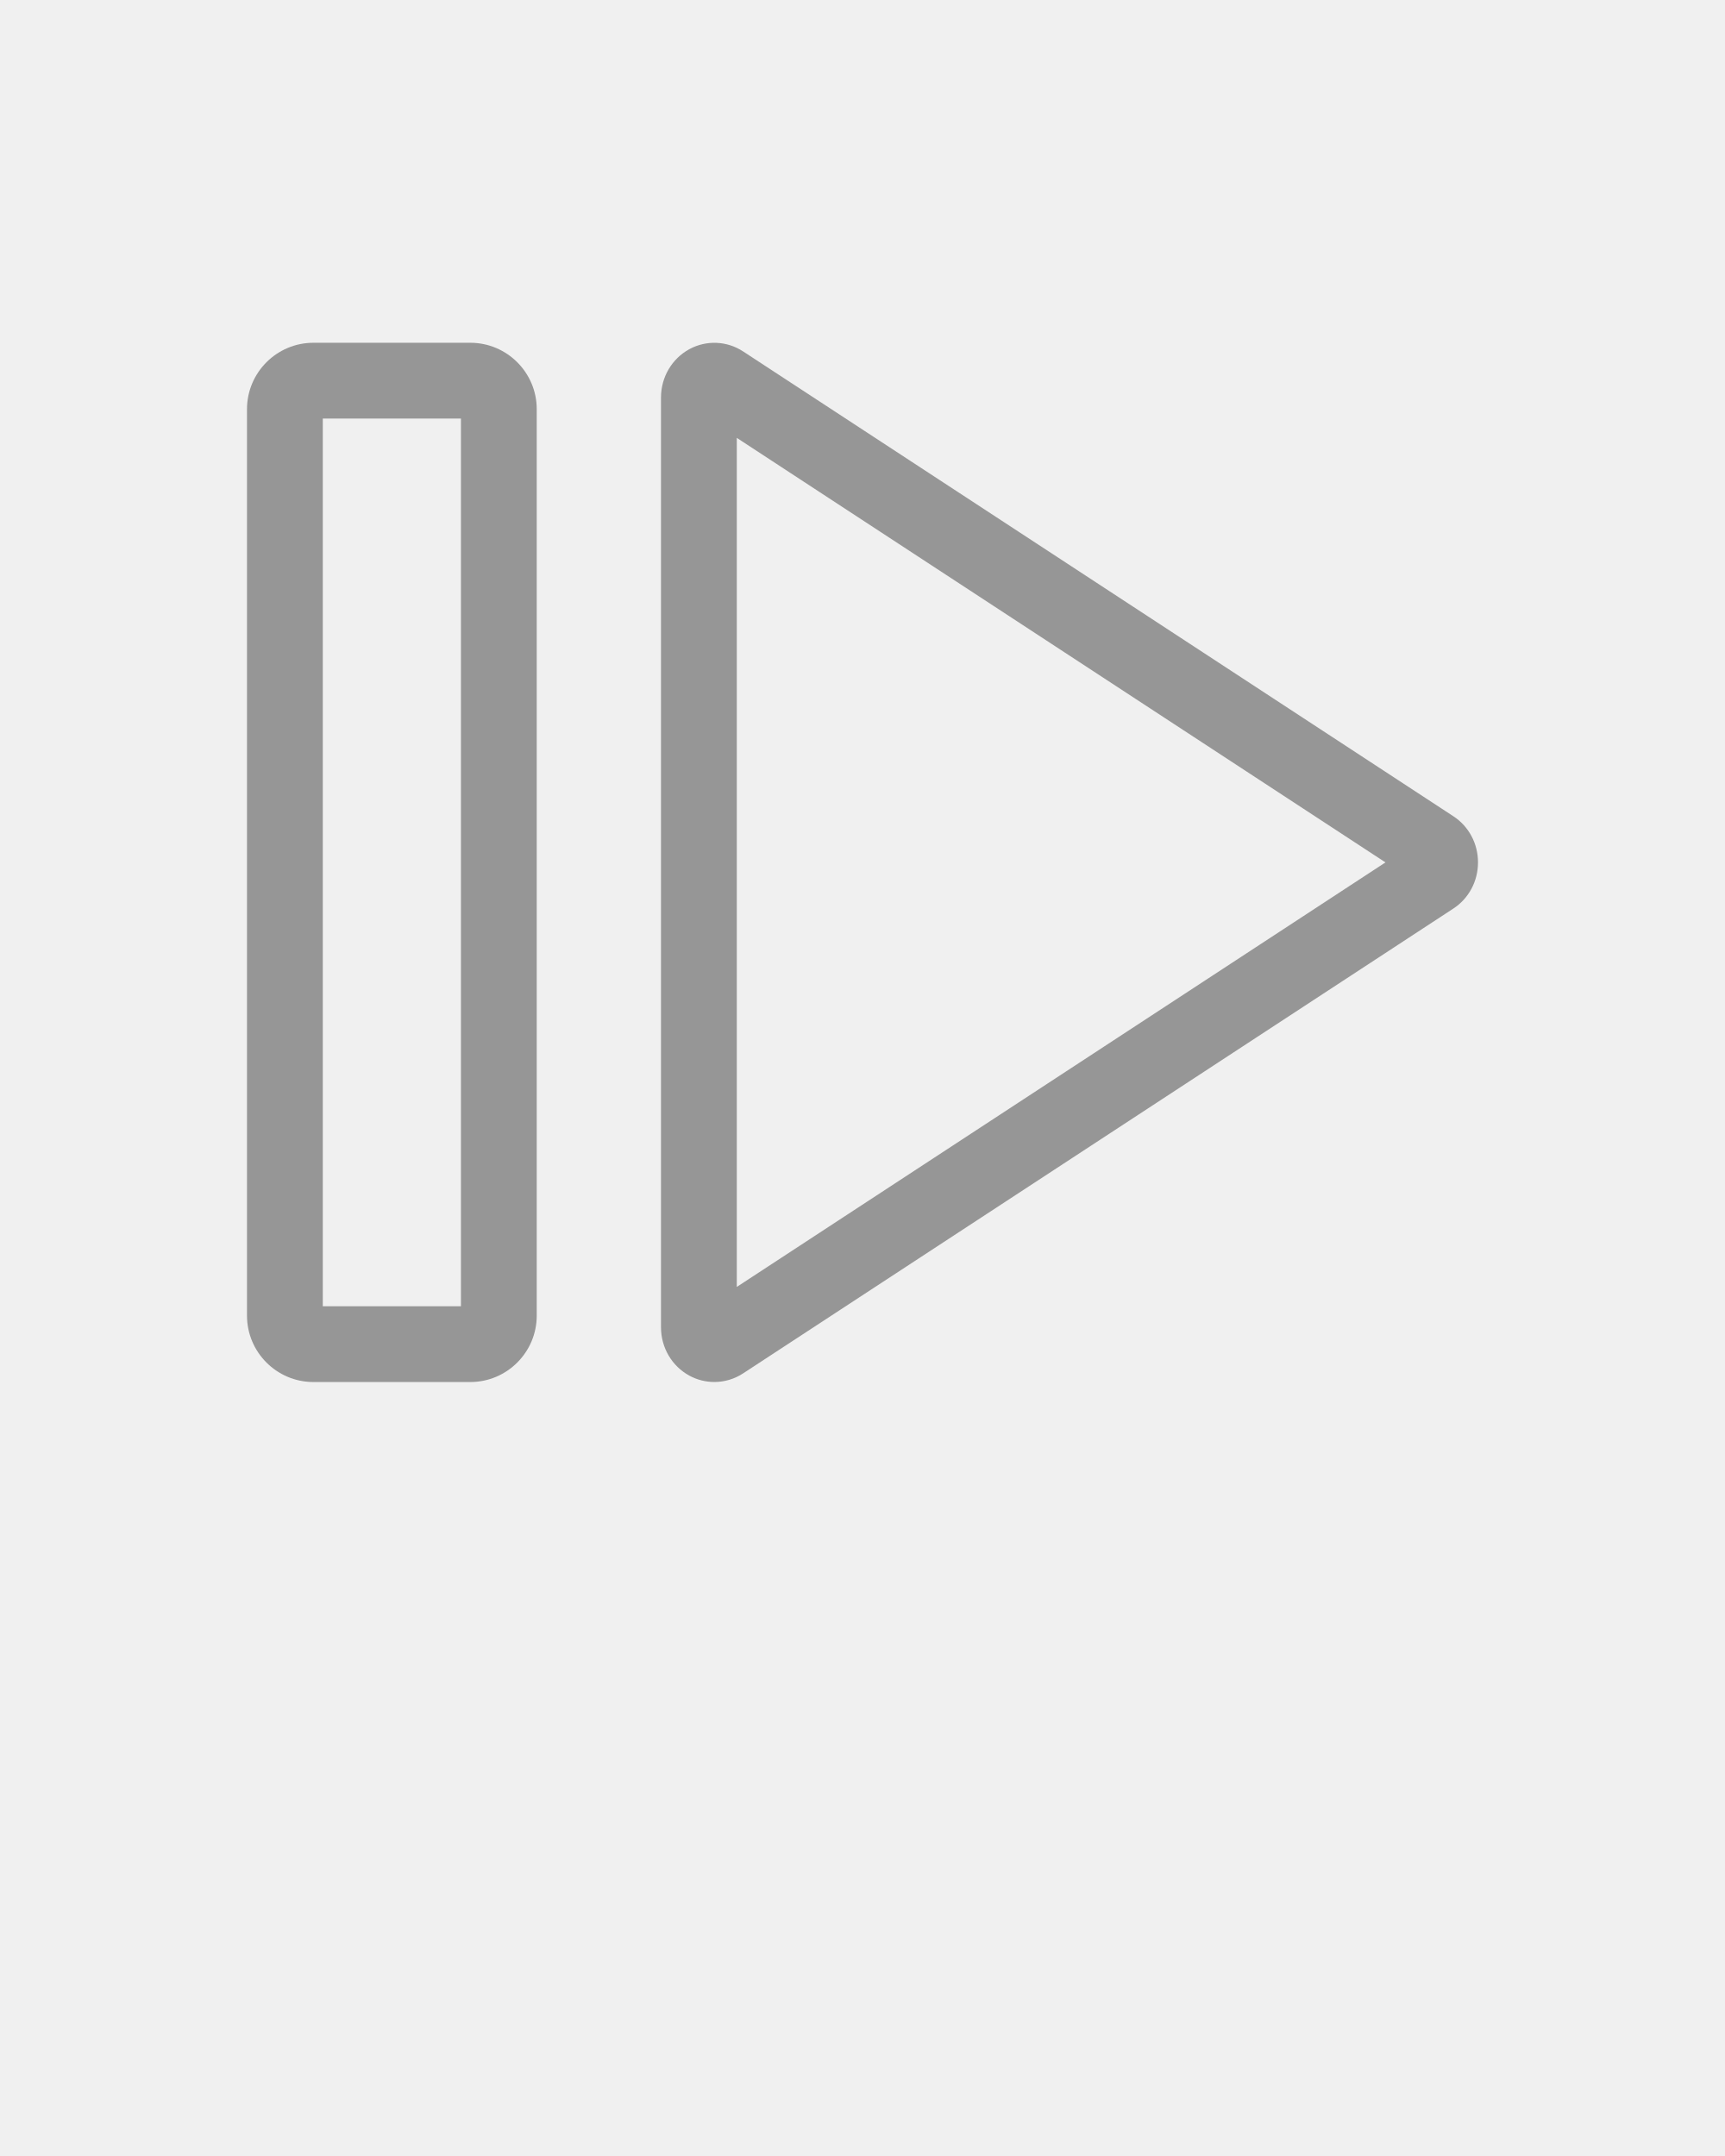
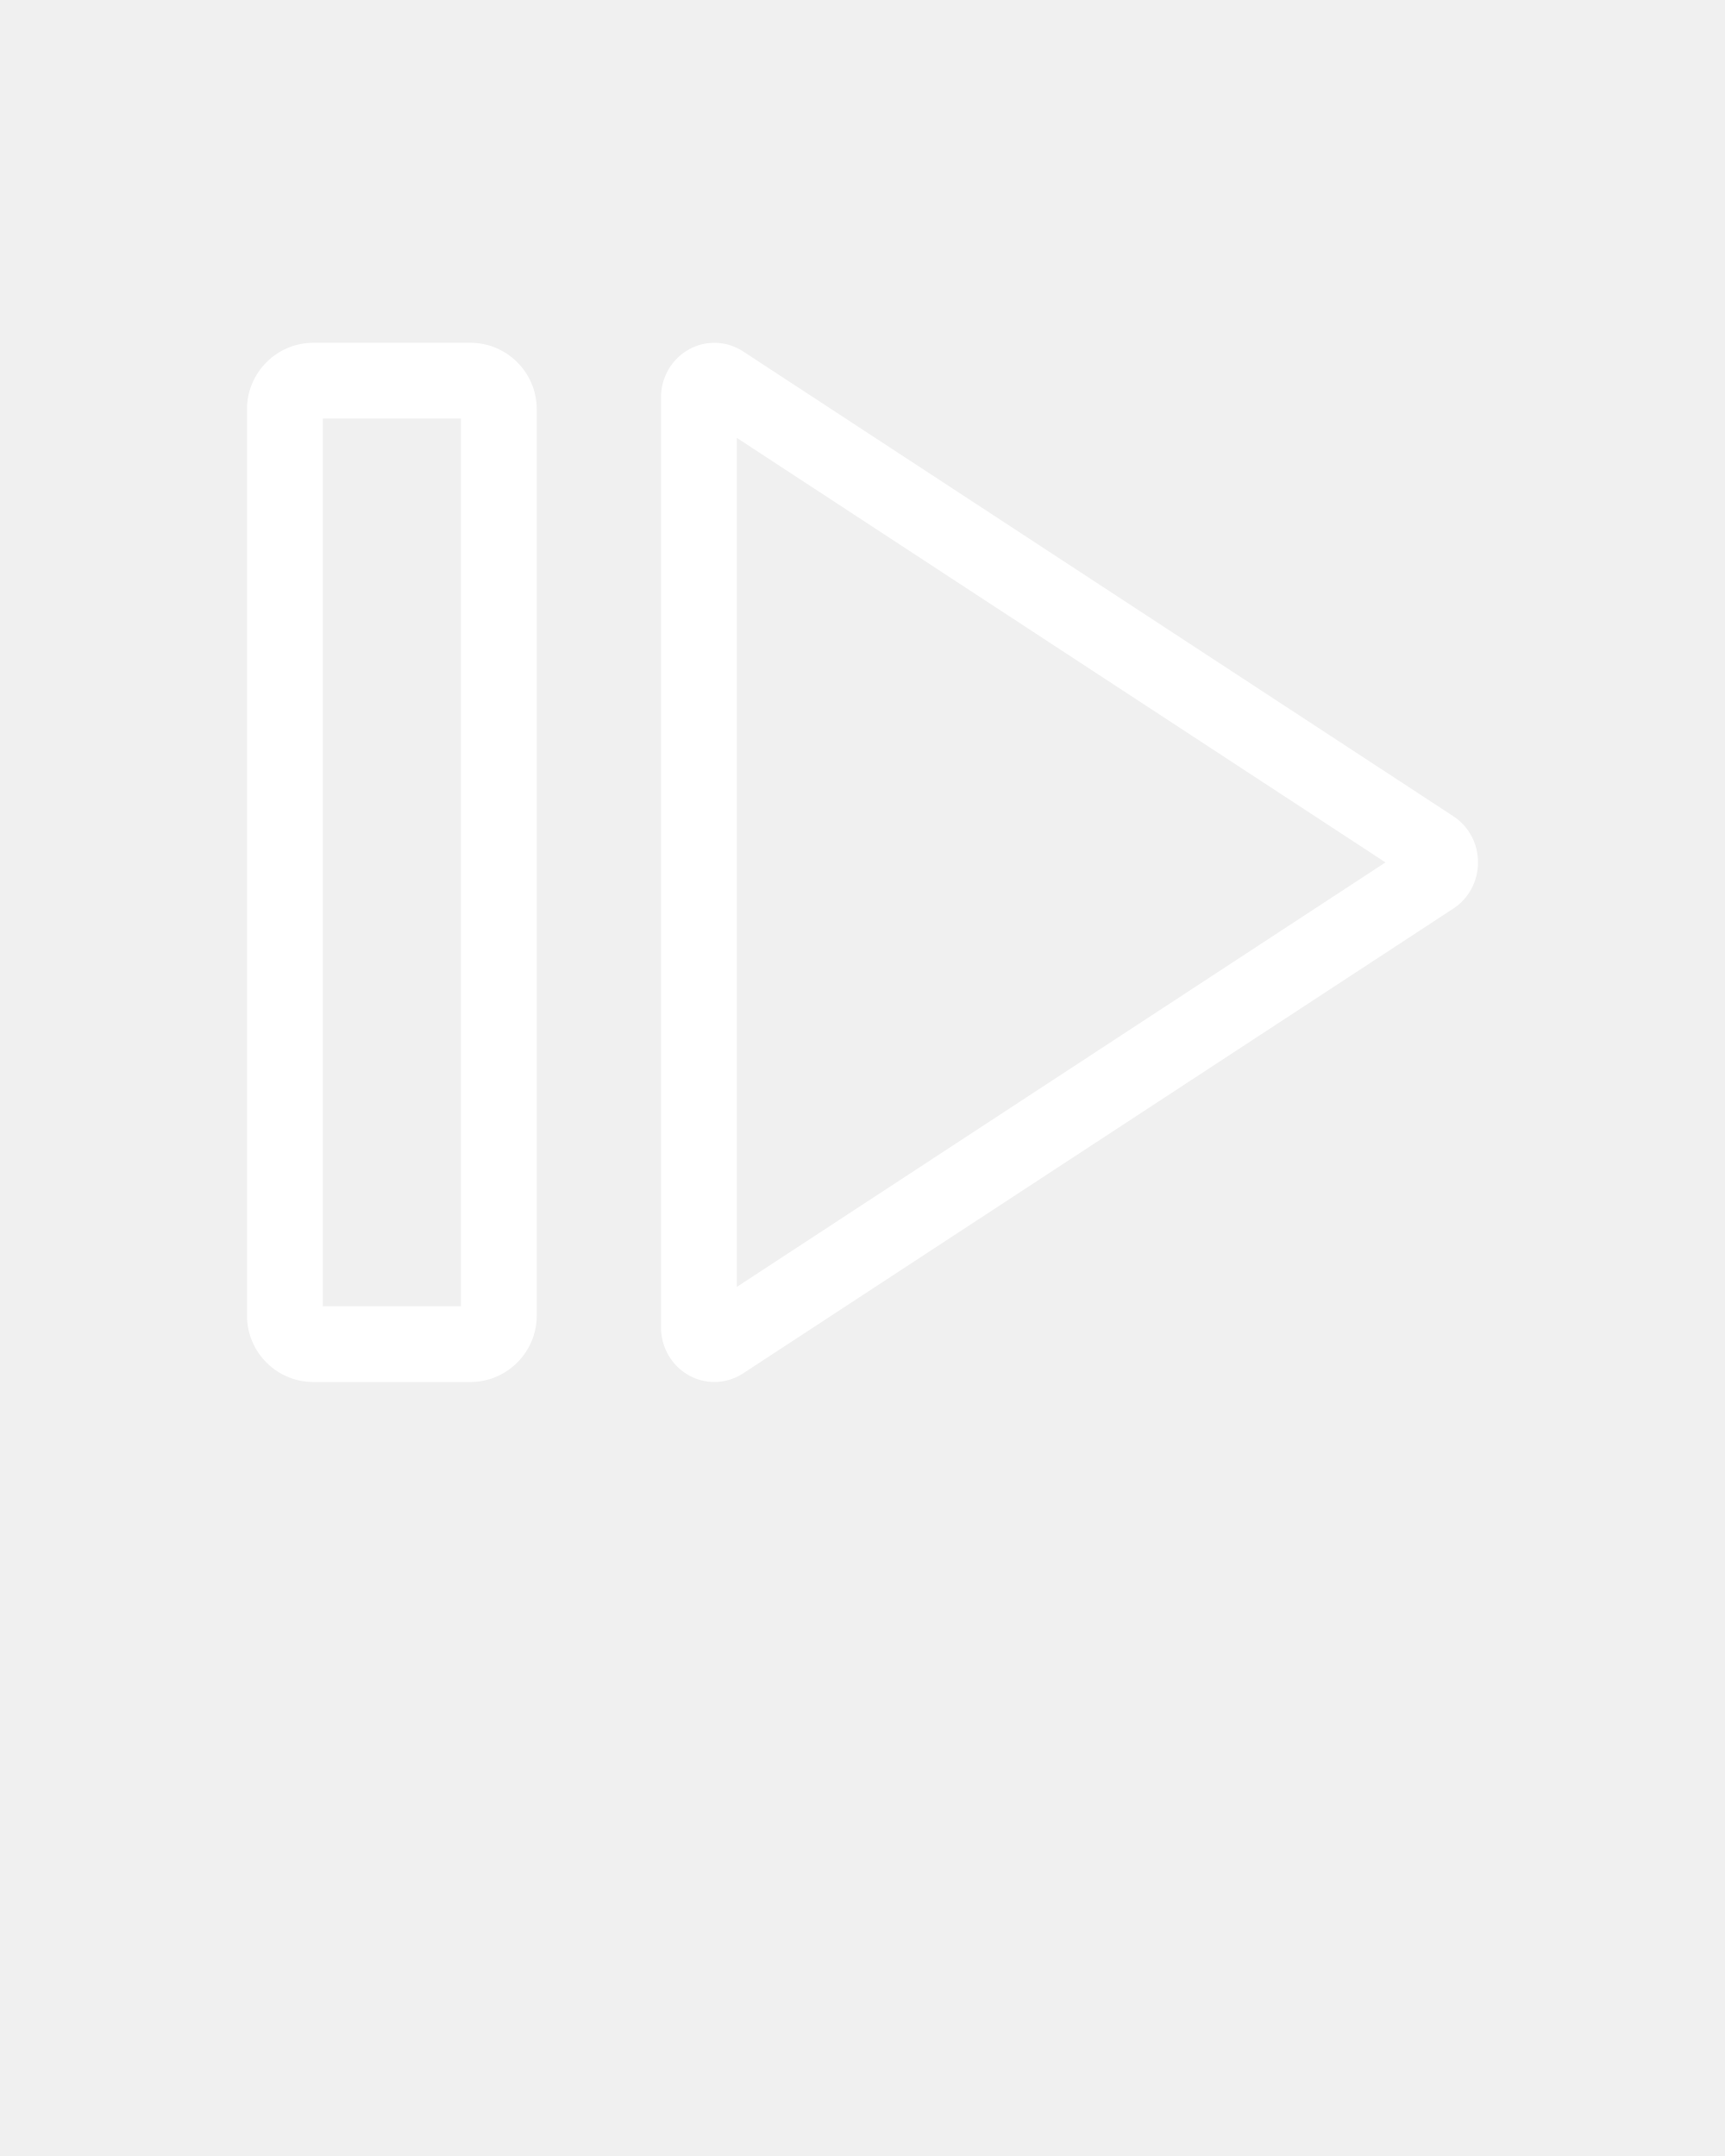
<svg xmlns="http://www.w3.org/2000/svg" version="1.1" x="0px" y="0px" viewBox="0 0 1024 1280" xml:space="preserve">
  <g>
    <g>
-       <path fill="rgb(150, 150, 150)" d="M424.05,820.48c-5.06,0-10.13-1.24-14.75-3.73c-10.44-5.64-16.92-16.66-16.92-28.77V236.02c0-12.1,6.48-23.12,16.91-28.76    c10.05-5.43,22.24-4.91,31.81,1.36l256.1,167.62L862.75,484.6c9.16,5.99,14.63,16.23,14.63,27.4s-5.47,21.41-14.63,27.4    L441.1,815.38C435.94,818.76,430,820.48,424.05,820.48z M416.46,777.72c-0.01,0.01-0.02,0.01-0.03,0.02L416.46,777.72z     M437.38,259.96v504.07L822.44,512L632.13,387.43L437.38,259.96z" />
+       <path fill="white" d="M424.05,820.48c-5.06,0-10.13-1.24-14.75-3.73c-10.44-5.64-16.92-16.66-16.92-28.77V236.02c0-12.1,6.48-23.12,16.91-28.76    c10.05-5.43,22.24-4.91,31.81,1.36l256.1,167.62L862.75,484.6c9.16,5.99,14.63,16.23,14.63,27.4s-5.47,21.41-14.63,27.4    L441.1,815.38C435.94,818.76,430,820.48,424.05,820.48z M416.46,777.72c-0.01,0.01-0.02,0.01-0.03,0.02L416.46,777.72z     M437.38,259.96v504.07L822.44,512L632.13,387.43L437.38,259.96z" />
    </g>
    <g>
-       <path d="M279.18,820.5h-93.12c-21.75,0-39.44-17.69-39.44-39.44V242.94c0-21.75,17.69-39.44,39.44-39.44h93.12    c21.75,0,39.44,17.69,39.44,39.44v538.12C318.62,802.81,300.93,820.5,279.18,820.5z M191.62,775.5h82v-527h-82V775.5z" fill="rgb(150, 150, 150)" />
+       <path d="M279.18,820.5h-93.12c-21.75,0-39.44-17.69-39.44-39.44V242.94c0-21.75,17.69-39.44,39.44-39.44h93.12    c21.75,0,39.44,17.69,39.44,39.44v538.12C318.62,802.81,300.93,820.5,279.18,820.5z M191.62,775.5h82v-527h-82V775.5z" fill="white" />
    </g>
  </g>
</svg>
